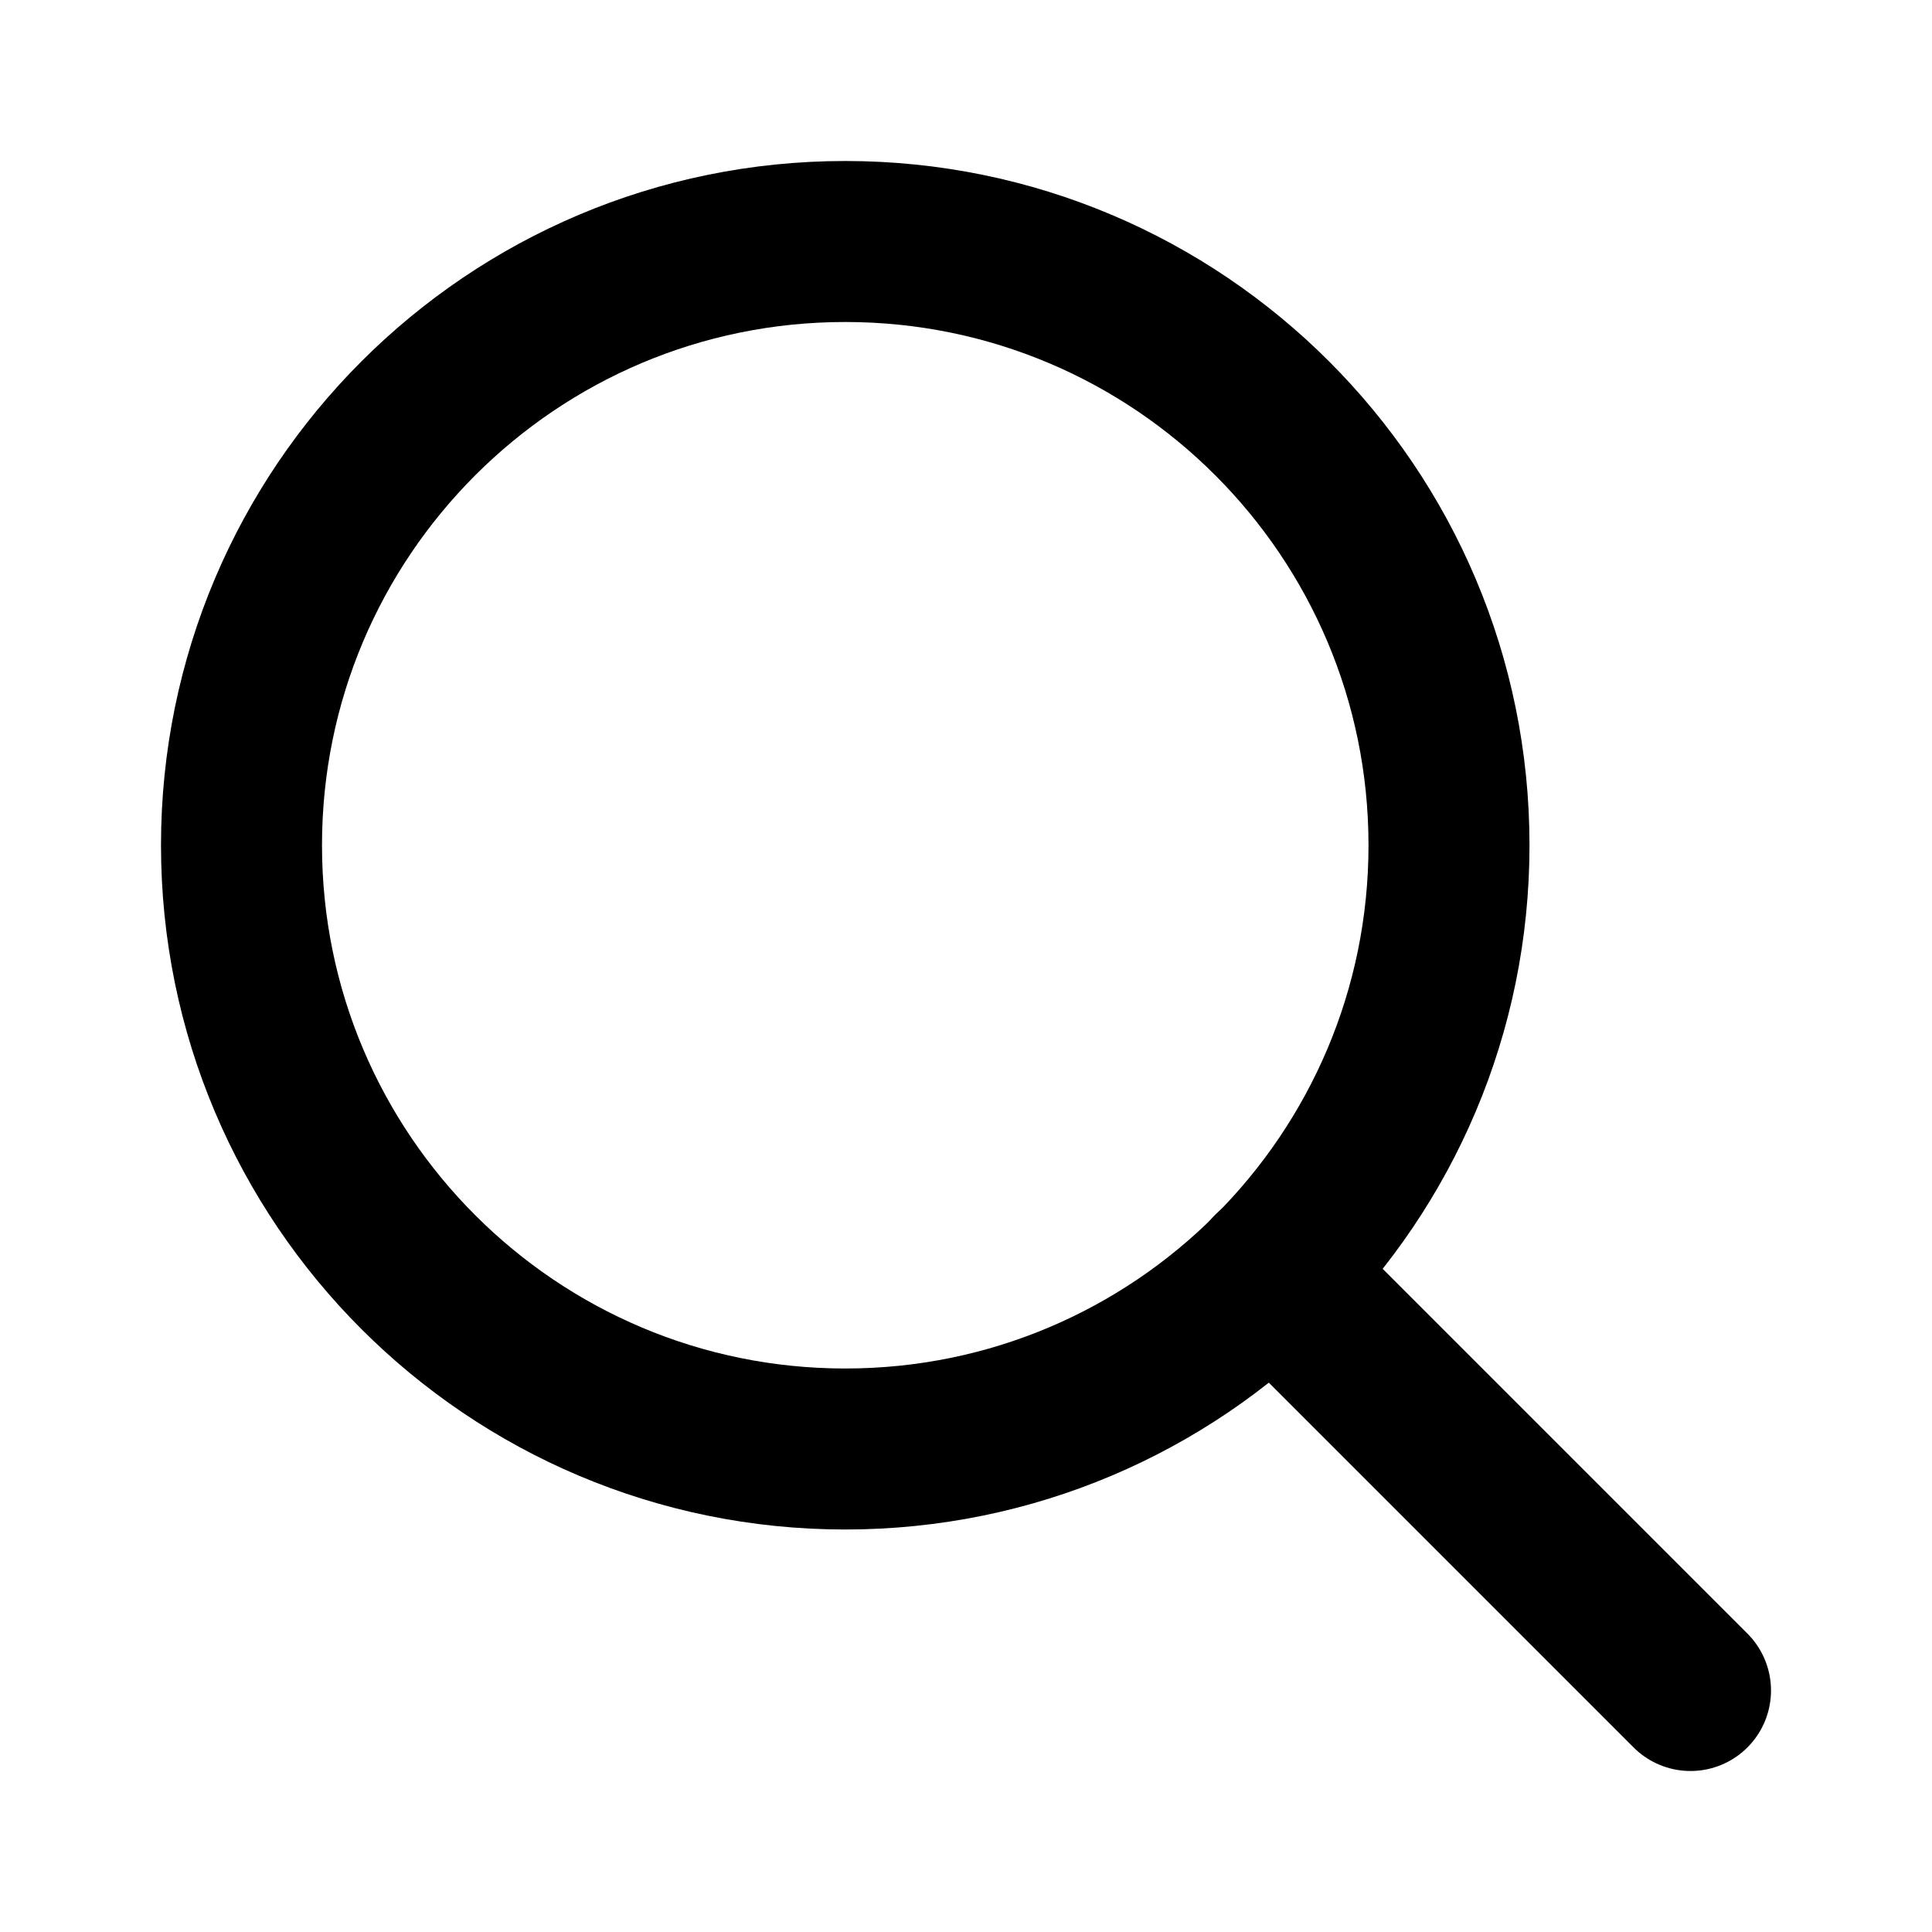
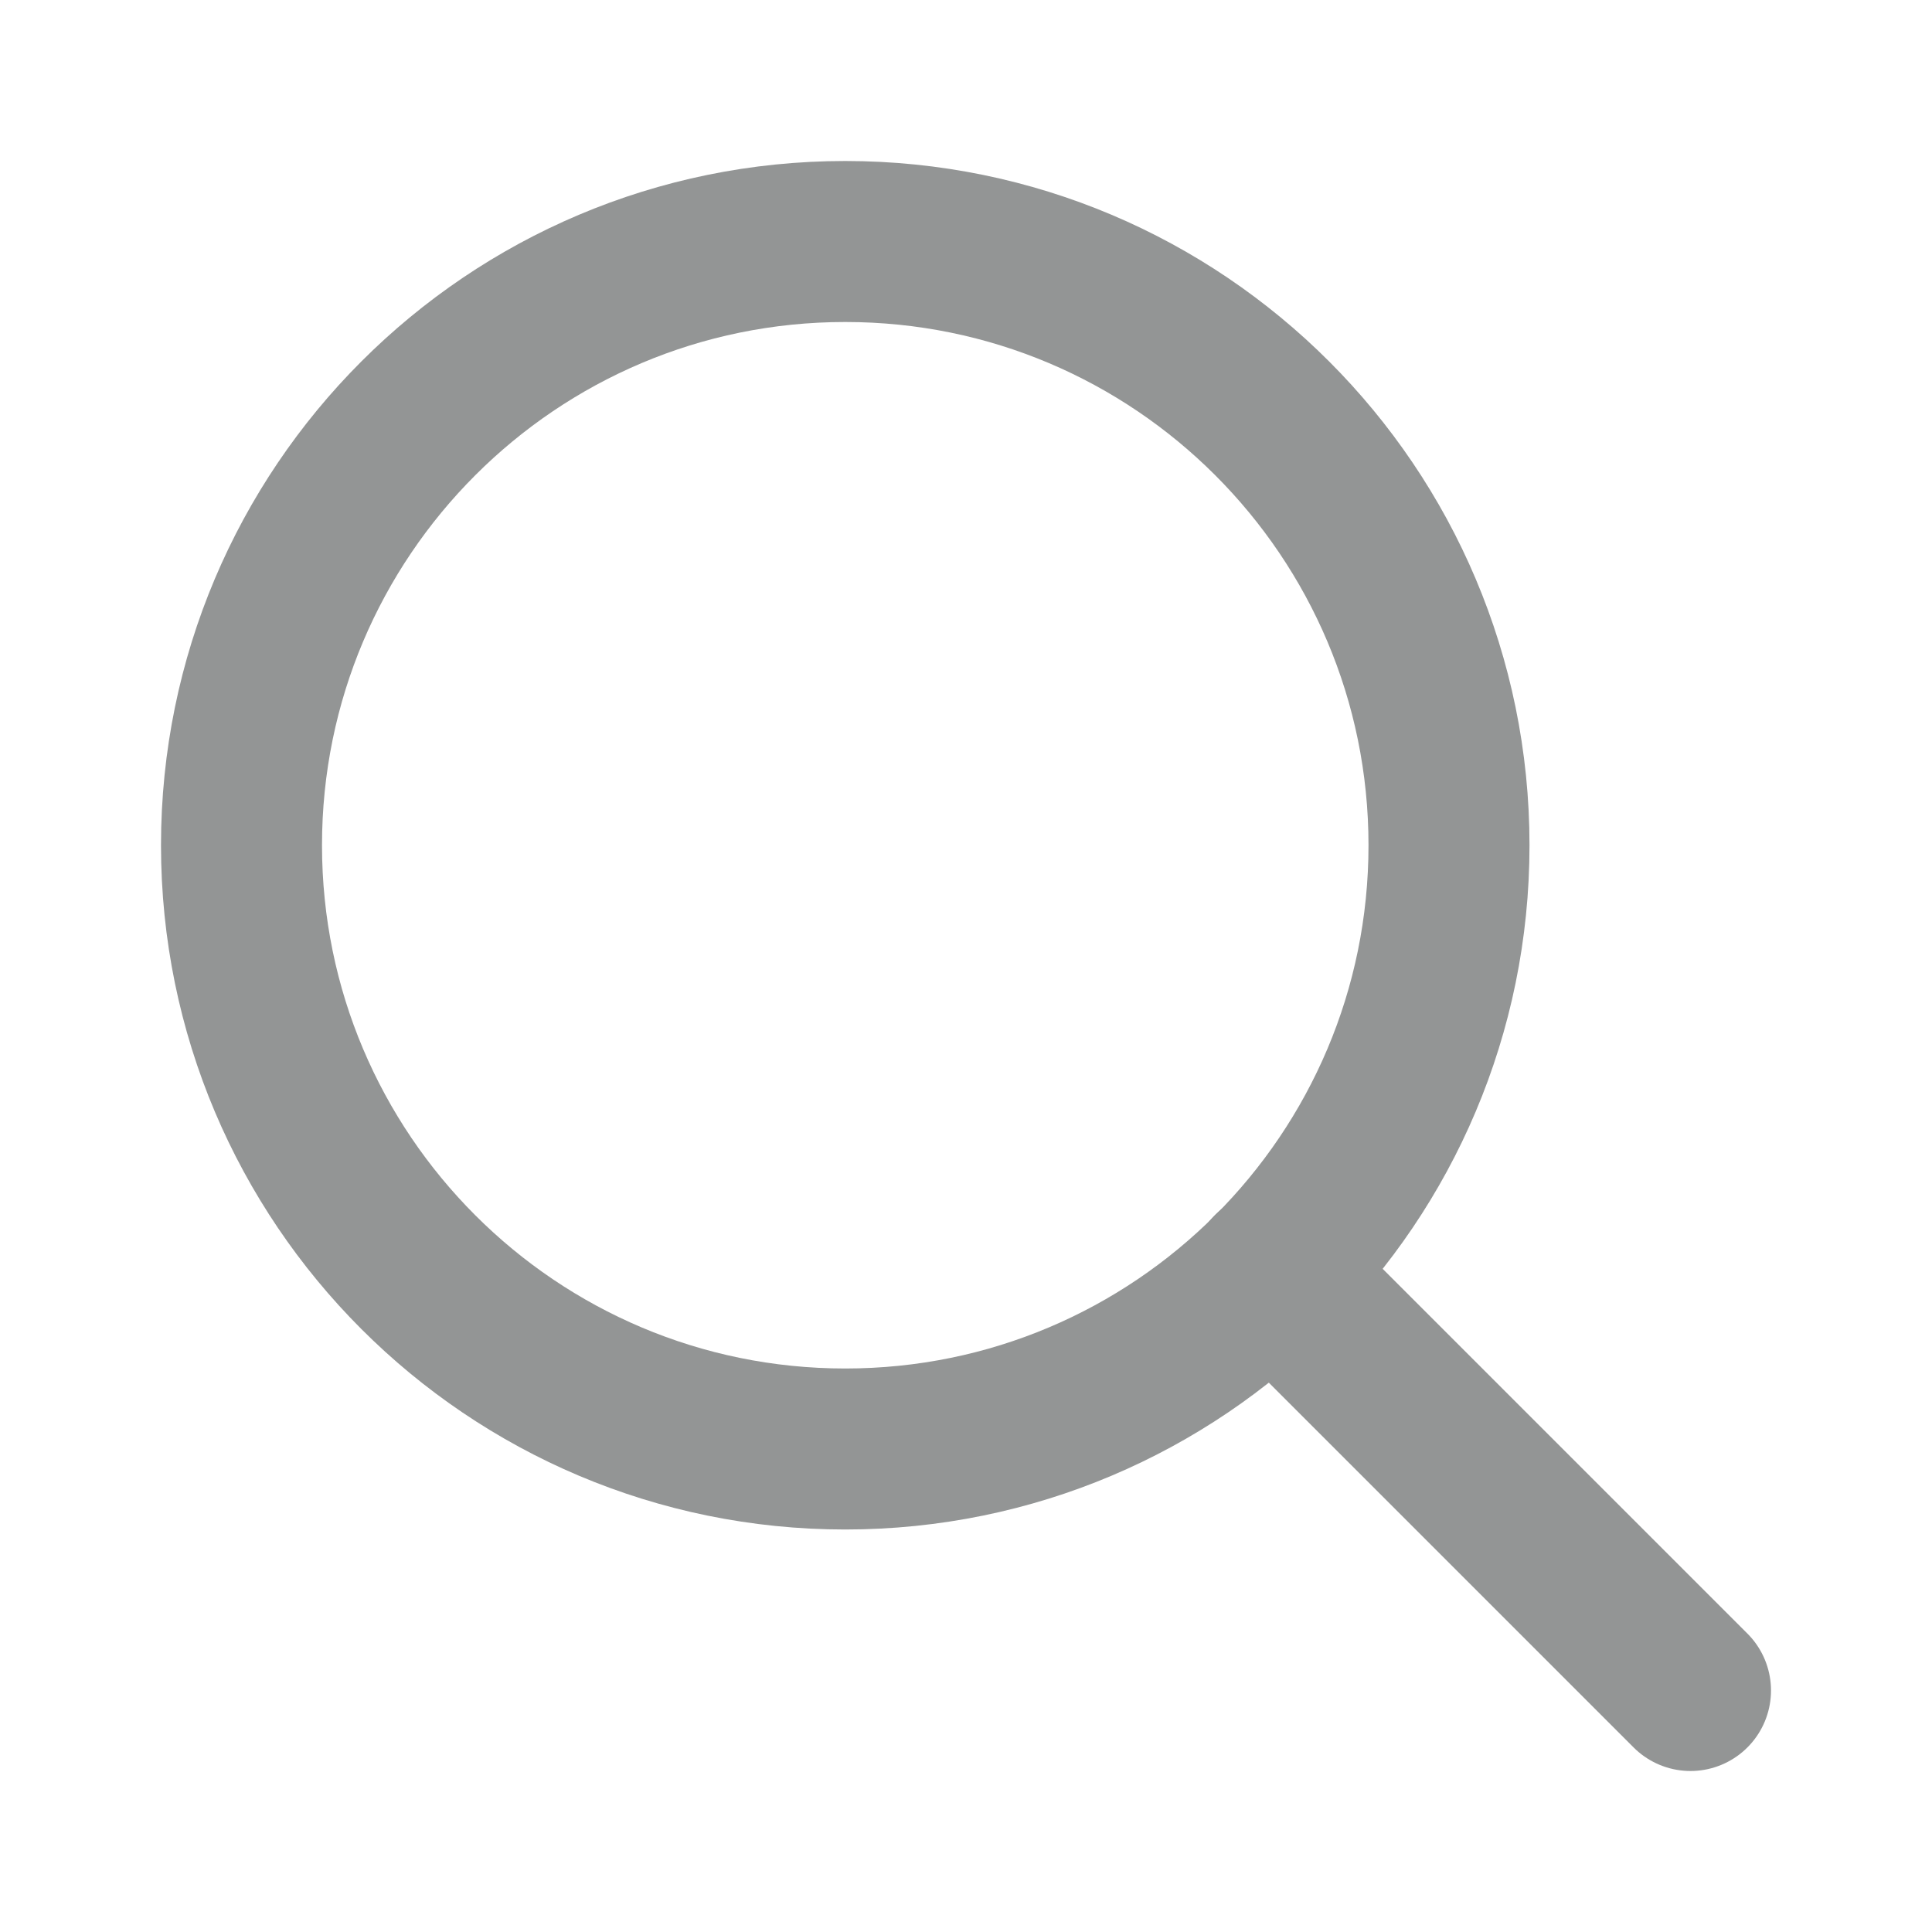
- <svg xmlns="http://www.w3.org/2000/svg" fill="none" height="24" stroke="#000" stroke-linecap="round" stroke-linejoin="round" stroke-width="2" viewBox="0 0 24 24" width="24">
+ <svg xmlns="http://www.w3.org/2000/svg" fill="none" height="24" stroke="#939595" stroke-linecap="round" stroke-linejoin="round" stroke-width="2" viewBox="0 0 24 24" width="24">
  <circle cx="10.5" cy="10.5" r="7.5" />
  <line x1="21" x2="15.8" y1="21" y2="15.8" />
</svg>
